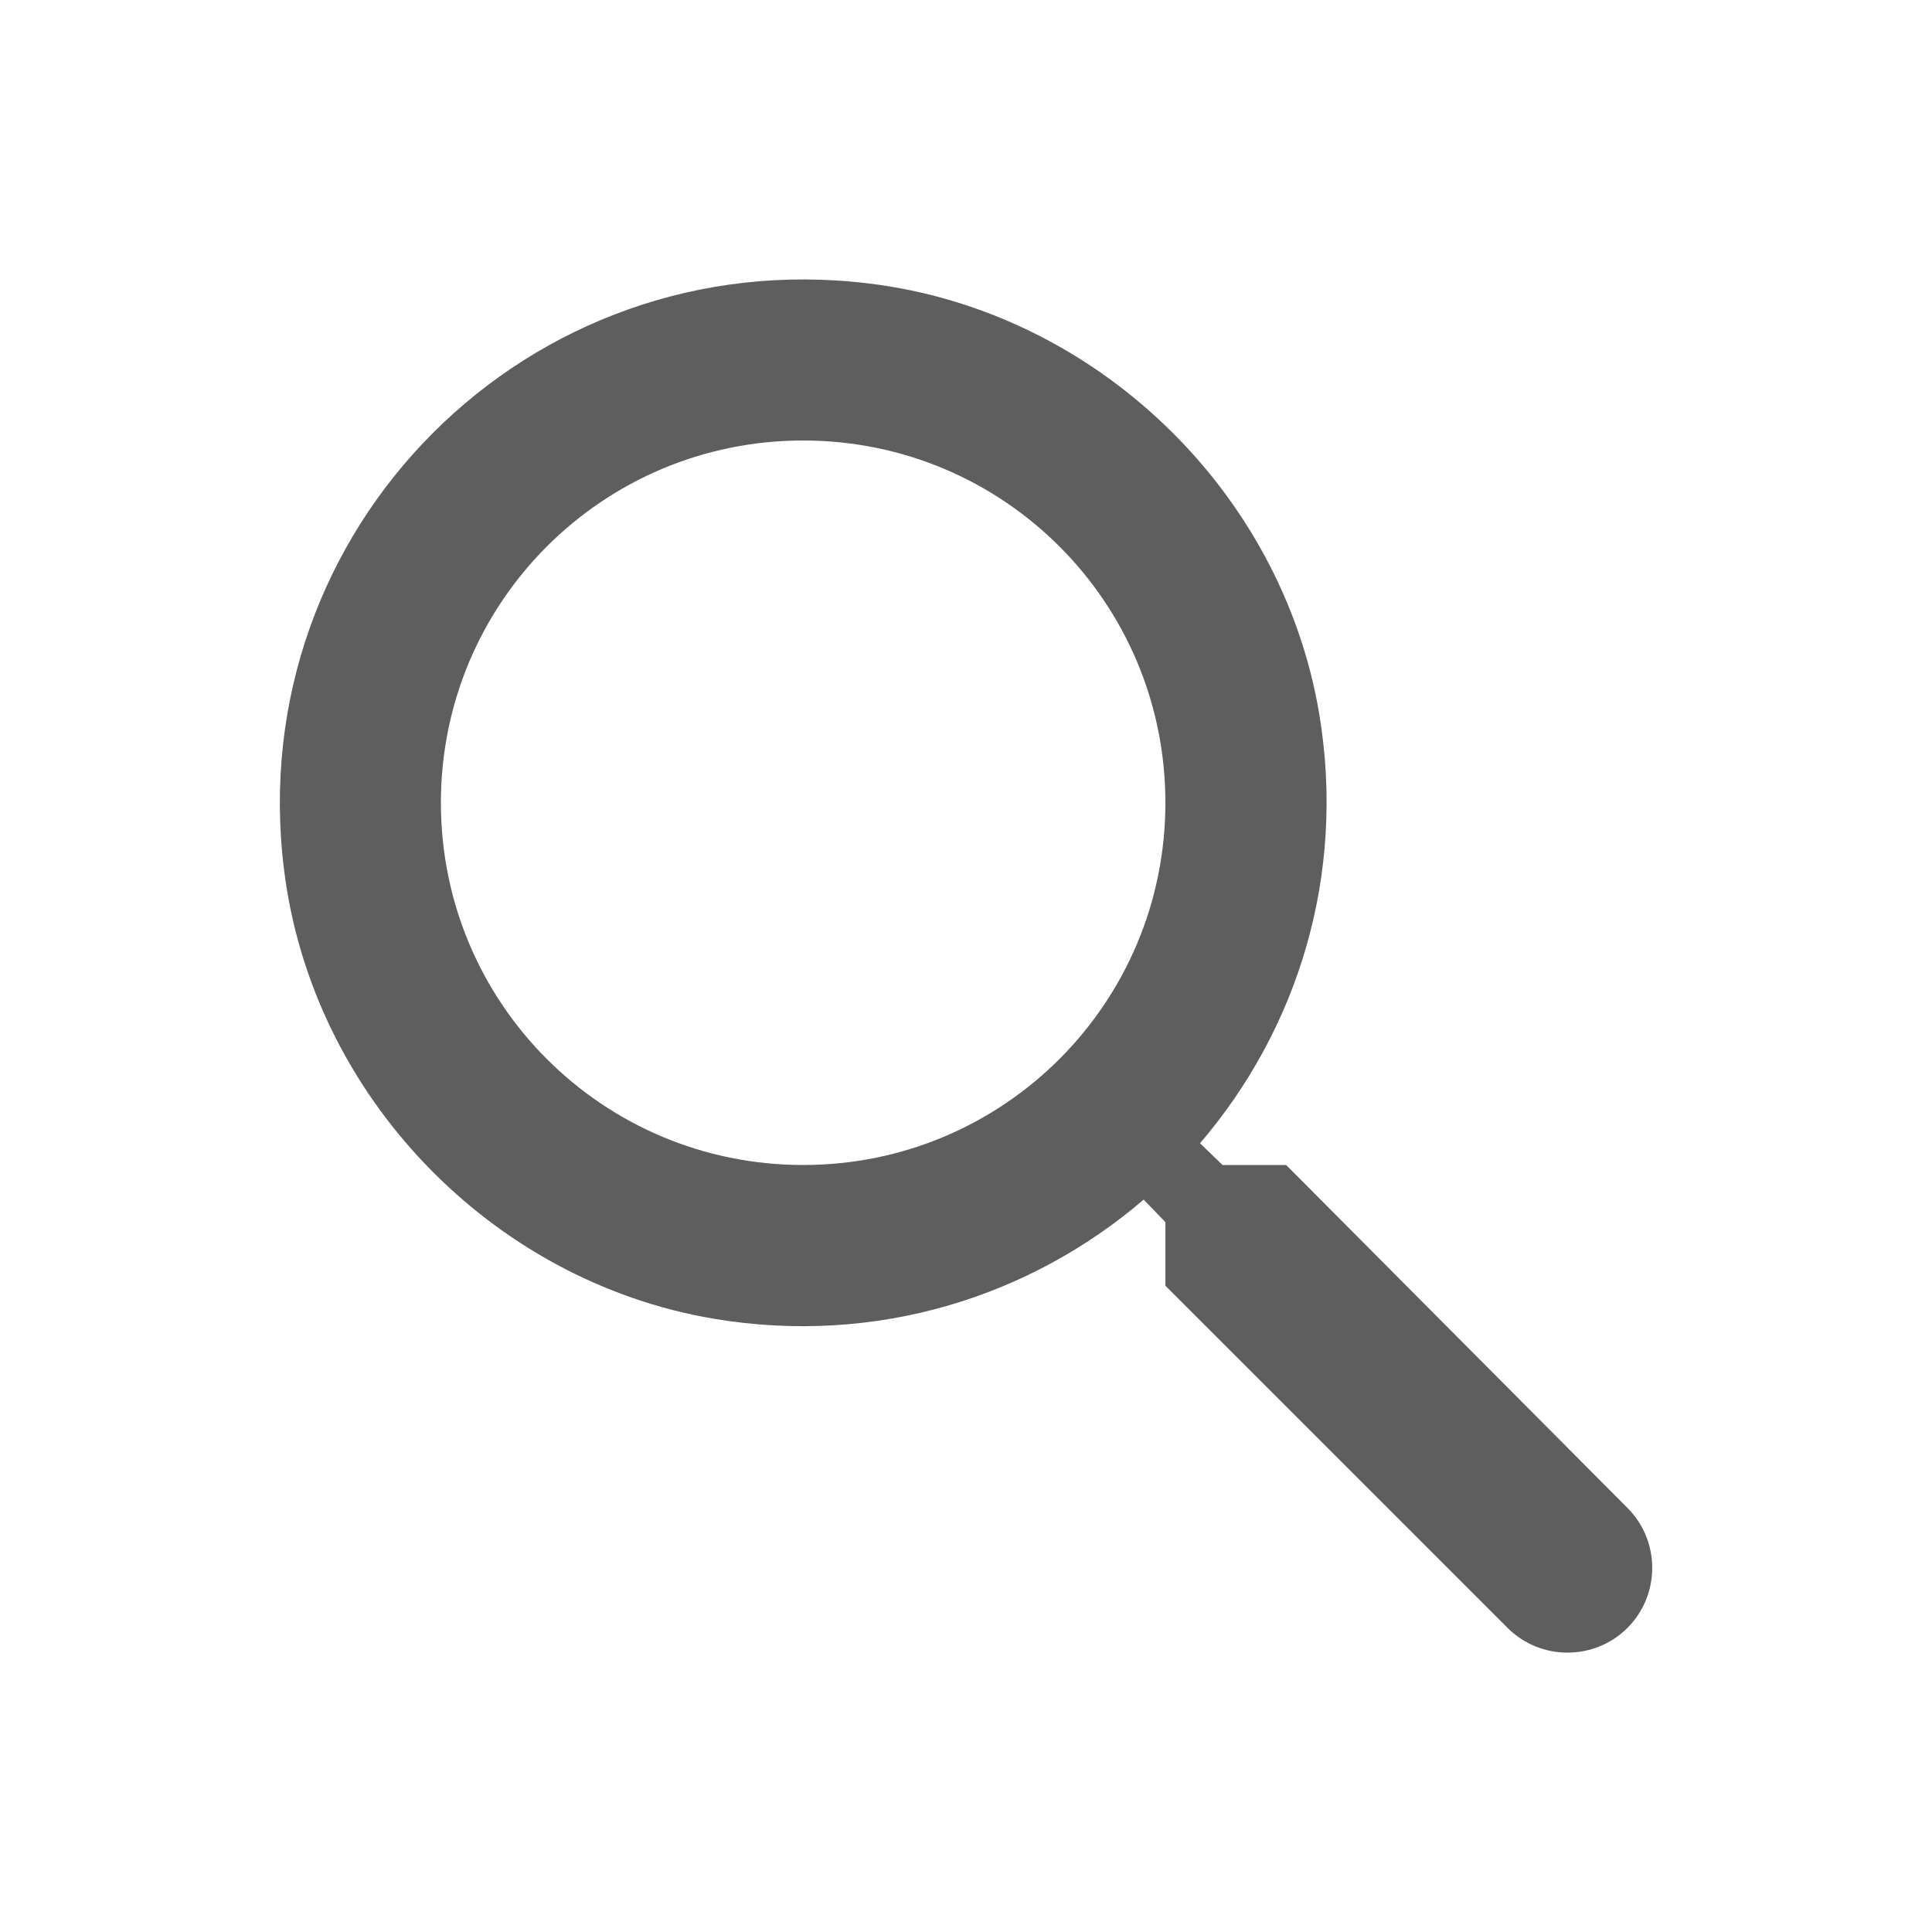
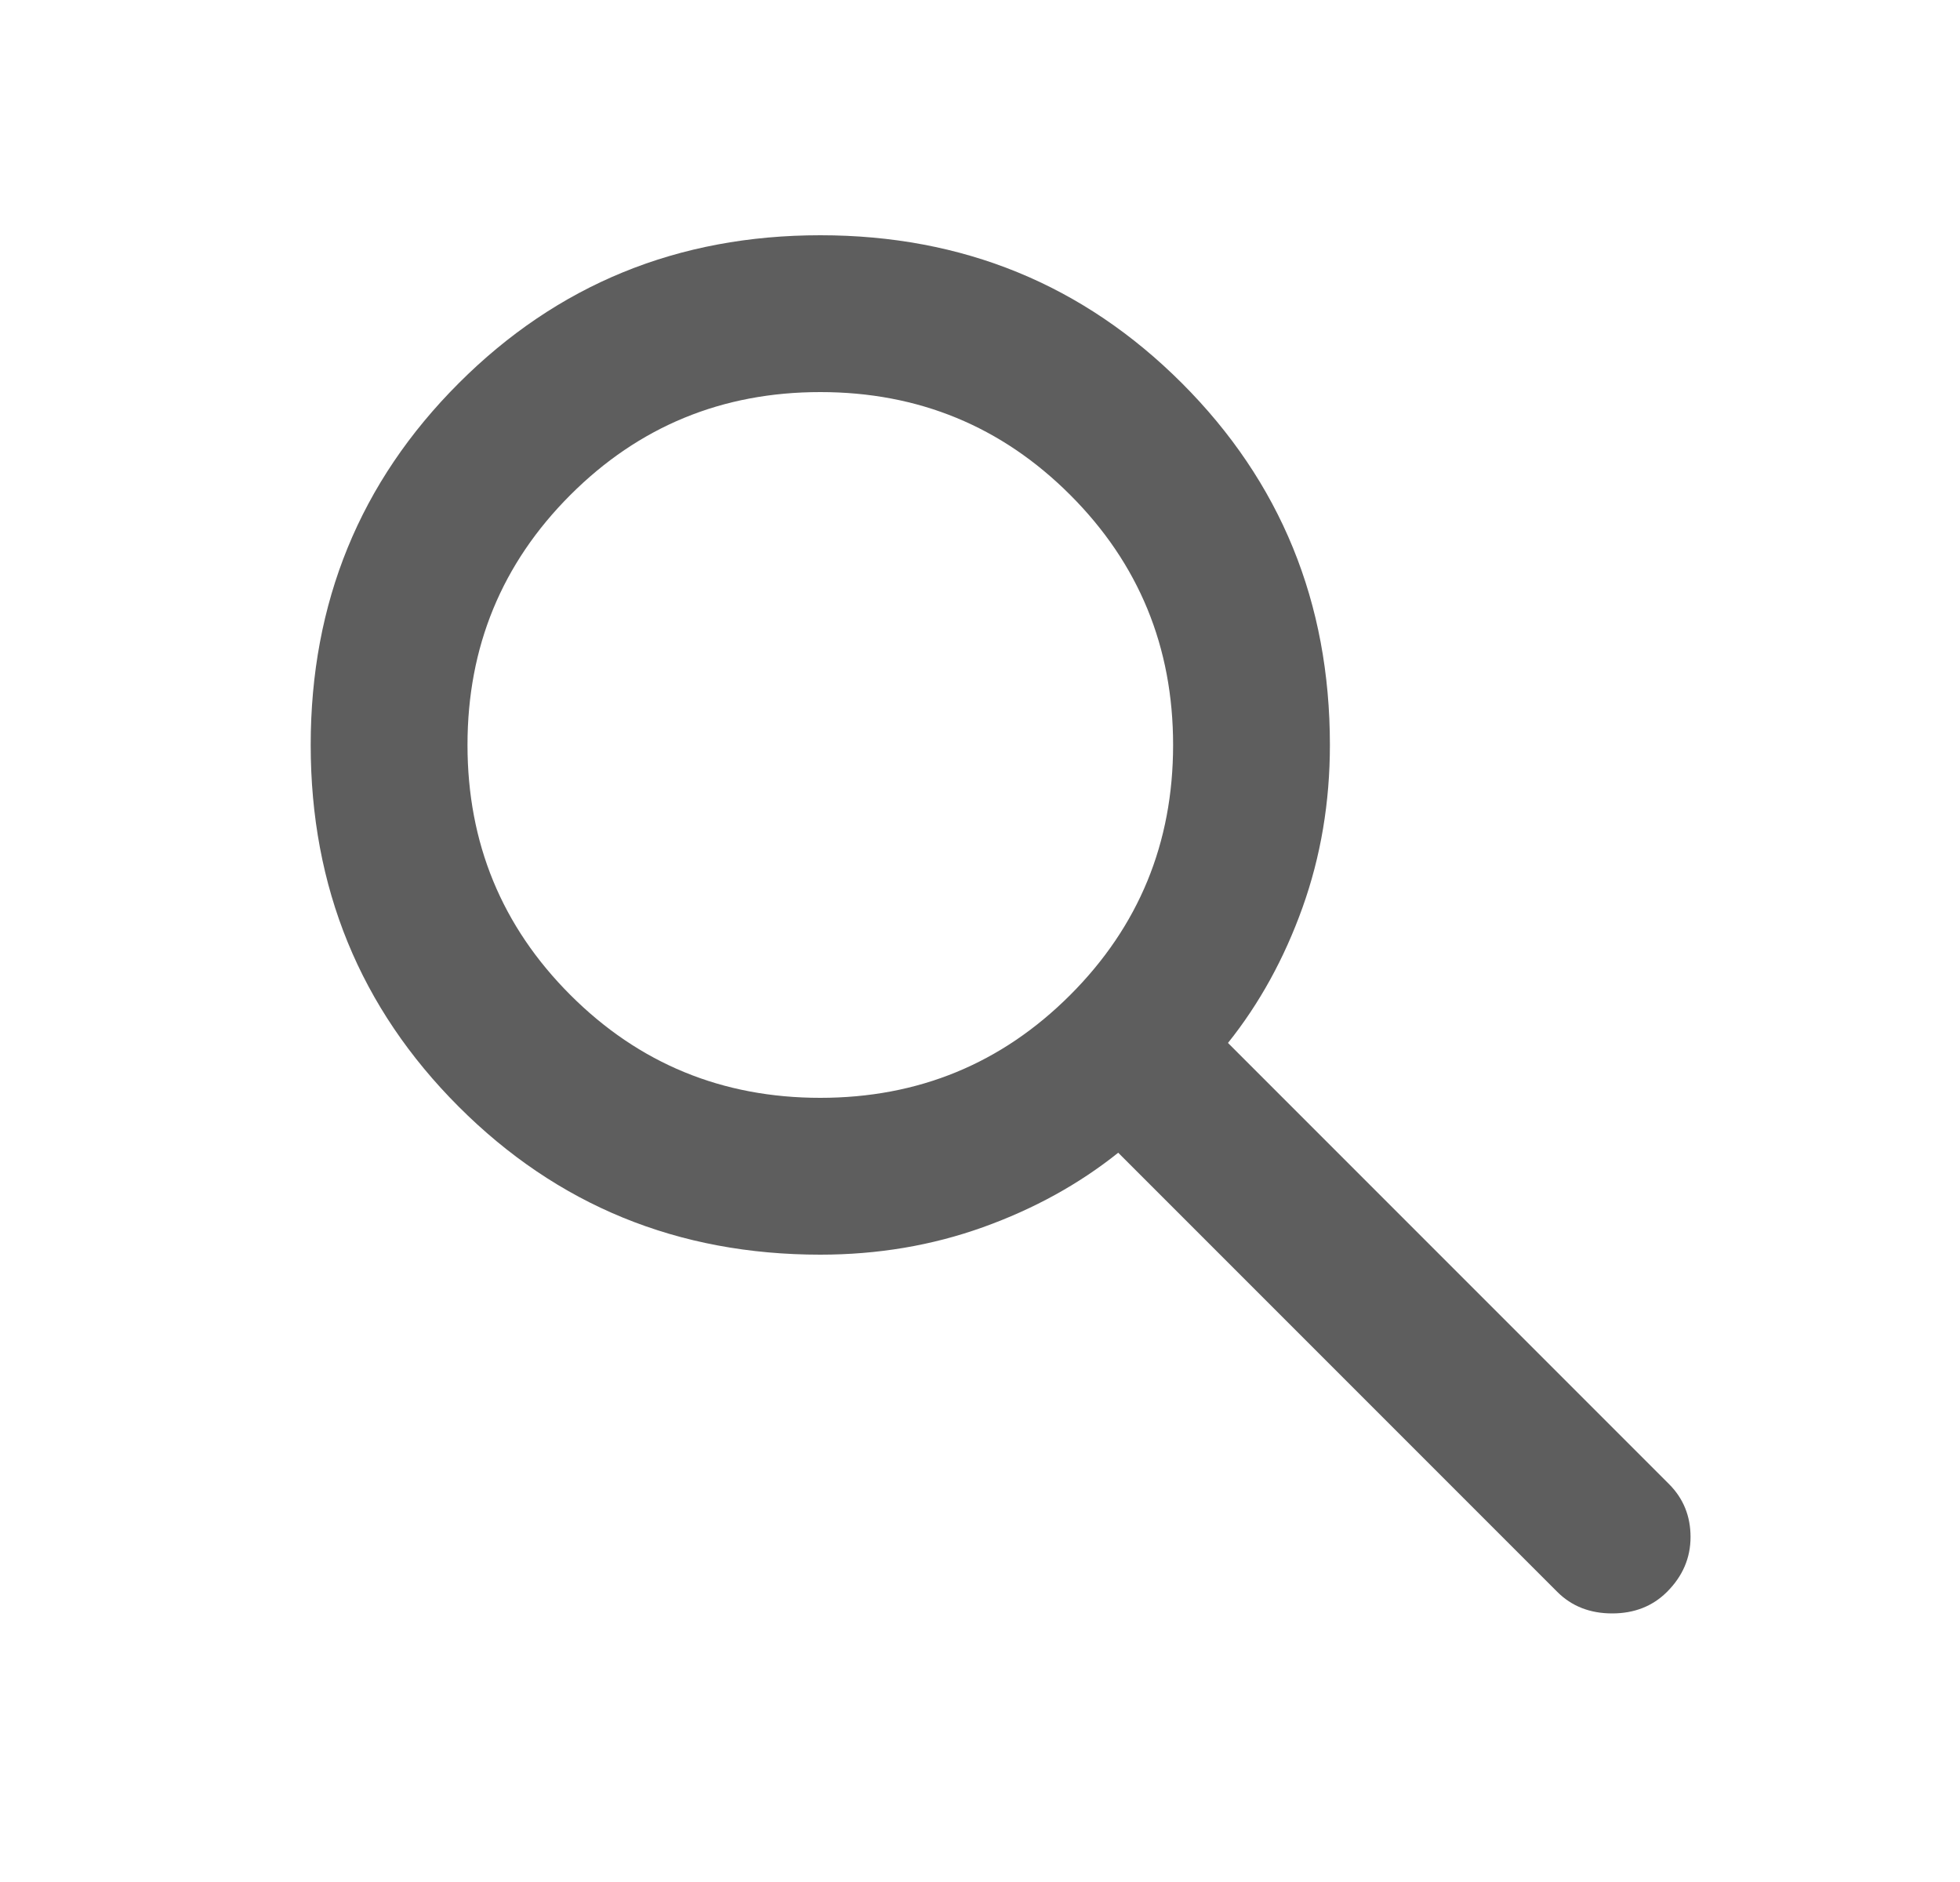
- <svg xmlns="http://www.w3.org/2000/svg" width="24" height="24" viewBox="0 0 24 24" fill="none">
-   <path d="M15.977 14.472H15.187L14.907 14.202C16.107 12.802 16.727 10.892 16.387 8.862C15.917 6.082 13.597 3.862 10.797 3.522C6.567 3.002 3.007 6.562 3.527 10.792C3.867 13.592 6.087 15.912 8.867 16.382C10.897 16.722 12.807 16.102 14.207 14.902L14.477 15.182V15.972L18.727 20.222C19.137 20.632 19.807 20.632 20.217 20.222C20.627 19.812 20.627 19.142 20.217 18.732L15.977 14.472ZM9.977 14.472C7.487 14.472 5.477 12.462 5.477 9.972C5.477 7.482 7.487 5.472 9.977 5.472C12.467 5.472 14.477 7.482 14.477 9.972C14.477 12.462 12.467 14.472 9.977 14.472Z" fill="#5E5E5E" />
+ <svg xmlns="http://www.w3.org/2000/svg" width="25" height="24" viewBox="0 0 25 24" fill="none">
+   <mask id="mask0_1238_1822" style="mask-type:alpha" maskUnits="userSpaceOnUse" x="0" y="0" width="25" height="24">
+     <rect x="0.963" width="24" height="24" fill="#5E5E5E" />
+   </mask>
+   <g mask="url(#mask0_1238_1822)">
+     <path d="M19.863 20.3L14.263 14.7C13.763 15.1 13.188 15.417 12.538 15.65C11.888 15.883 11.196 16 10.463 16C8.646 16 7.109 15.371 5.851 14.113C4.592 12.854 3.963 11.317 3.963 9.5C3.963 7.683 4.592 6.146 5.851 4.887C7.109 3.629 8.646 3 10.463 3C12.28 3 13.817 3.629 15.076 4.887C16.334 6.146 16.963 7.683 16.963 9.5C16.963 10.233 16.846 10.925 16.613 11.575C16.38 12.225 16.063 12.8 15.663 13.3L21.288 18.925C21.471 19.108 21.563 19.333 21.563 19.6C21.563 19.867 21.463 20.1 21.263 20.3C21.08 20.483 20.846 20.575 20.563 20.575C20.28 20.575 20.046 20.483 19.863 20.3ZM10.463 14C11.713 14 12.776 13.563 13.651 12.688C14.526 11.813 14.963 10.75 14.963 9.5C14.963 8.25 14.526 7.187 13.651 6.312C12.776 5.437 11.713 5 10.463 5C9.213 5 8.15 5.437 7.275 6.312C6.4 7.187 5.963 8.25 5.963 9.5C5.963 10.75 6.4 11.813 7.275 12.688C8.15 13.563 9.213 14 10.463 14Z" fill="#5E5E5E" />
+   </g>
</svg>
